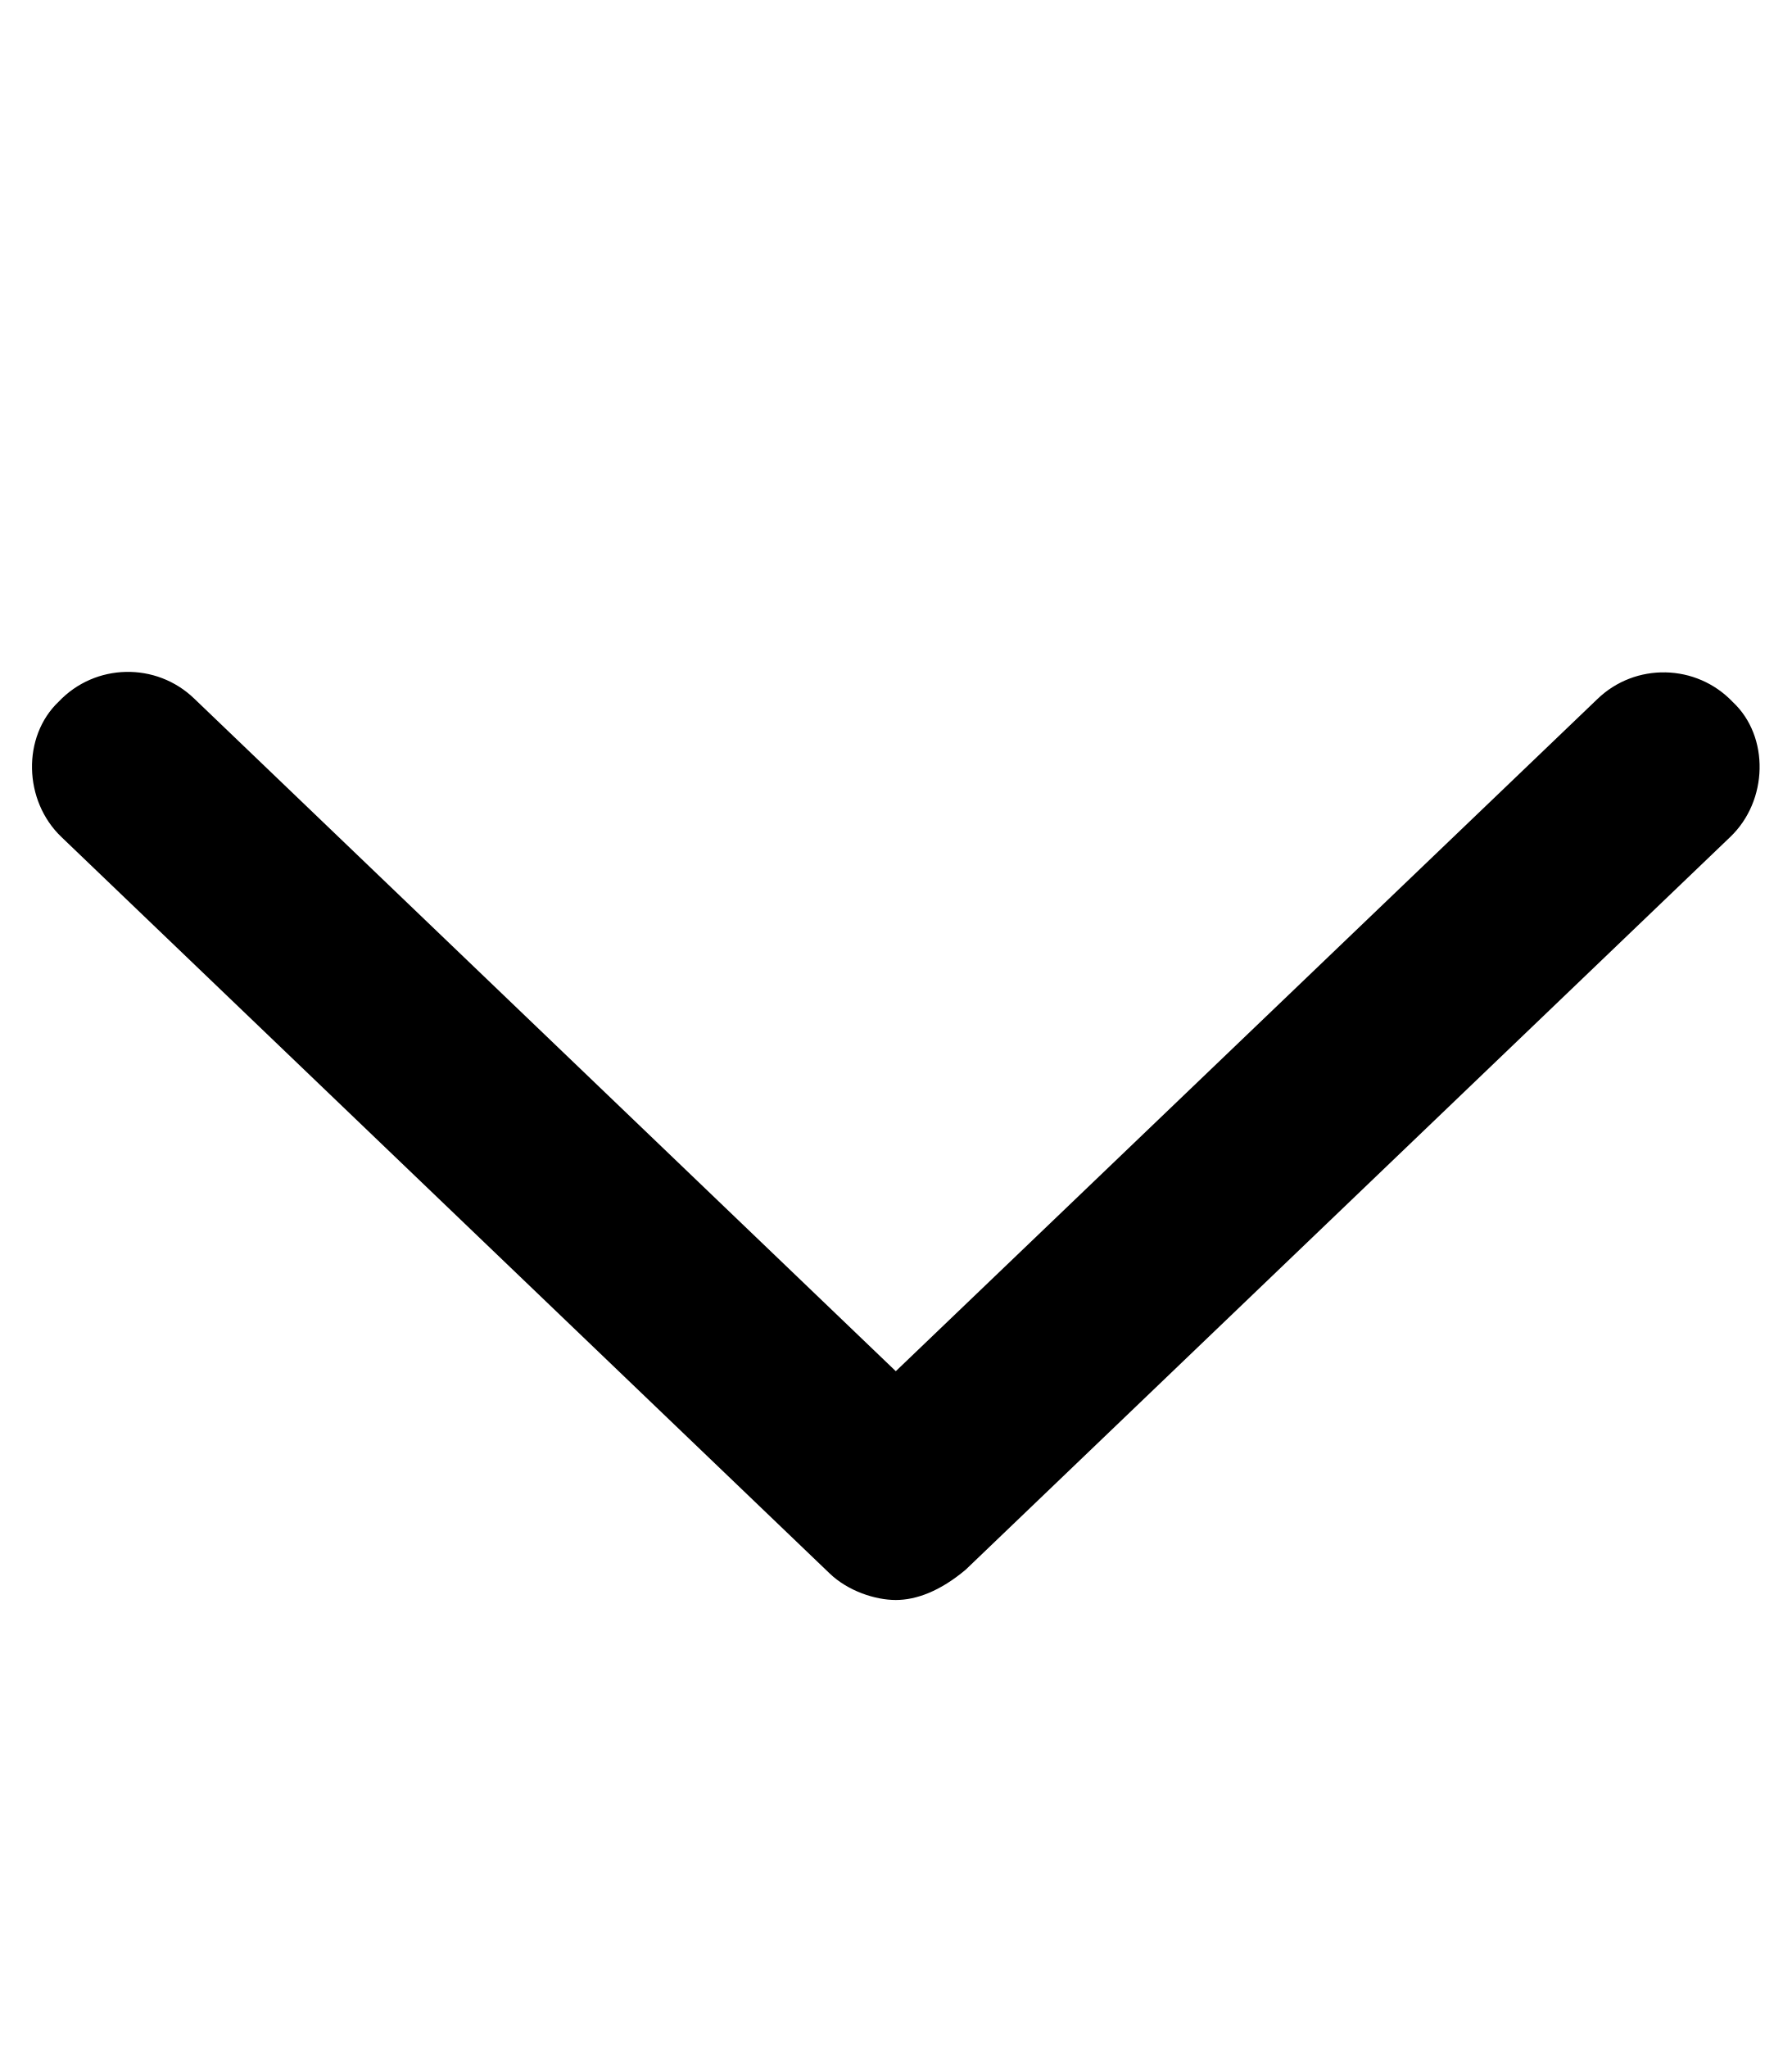
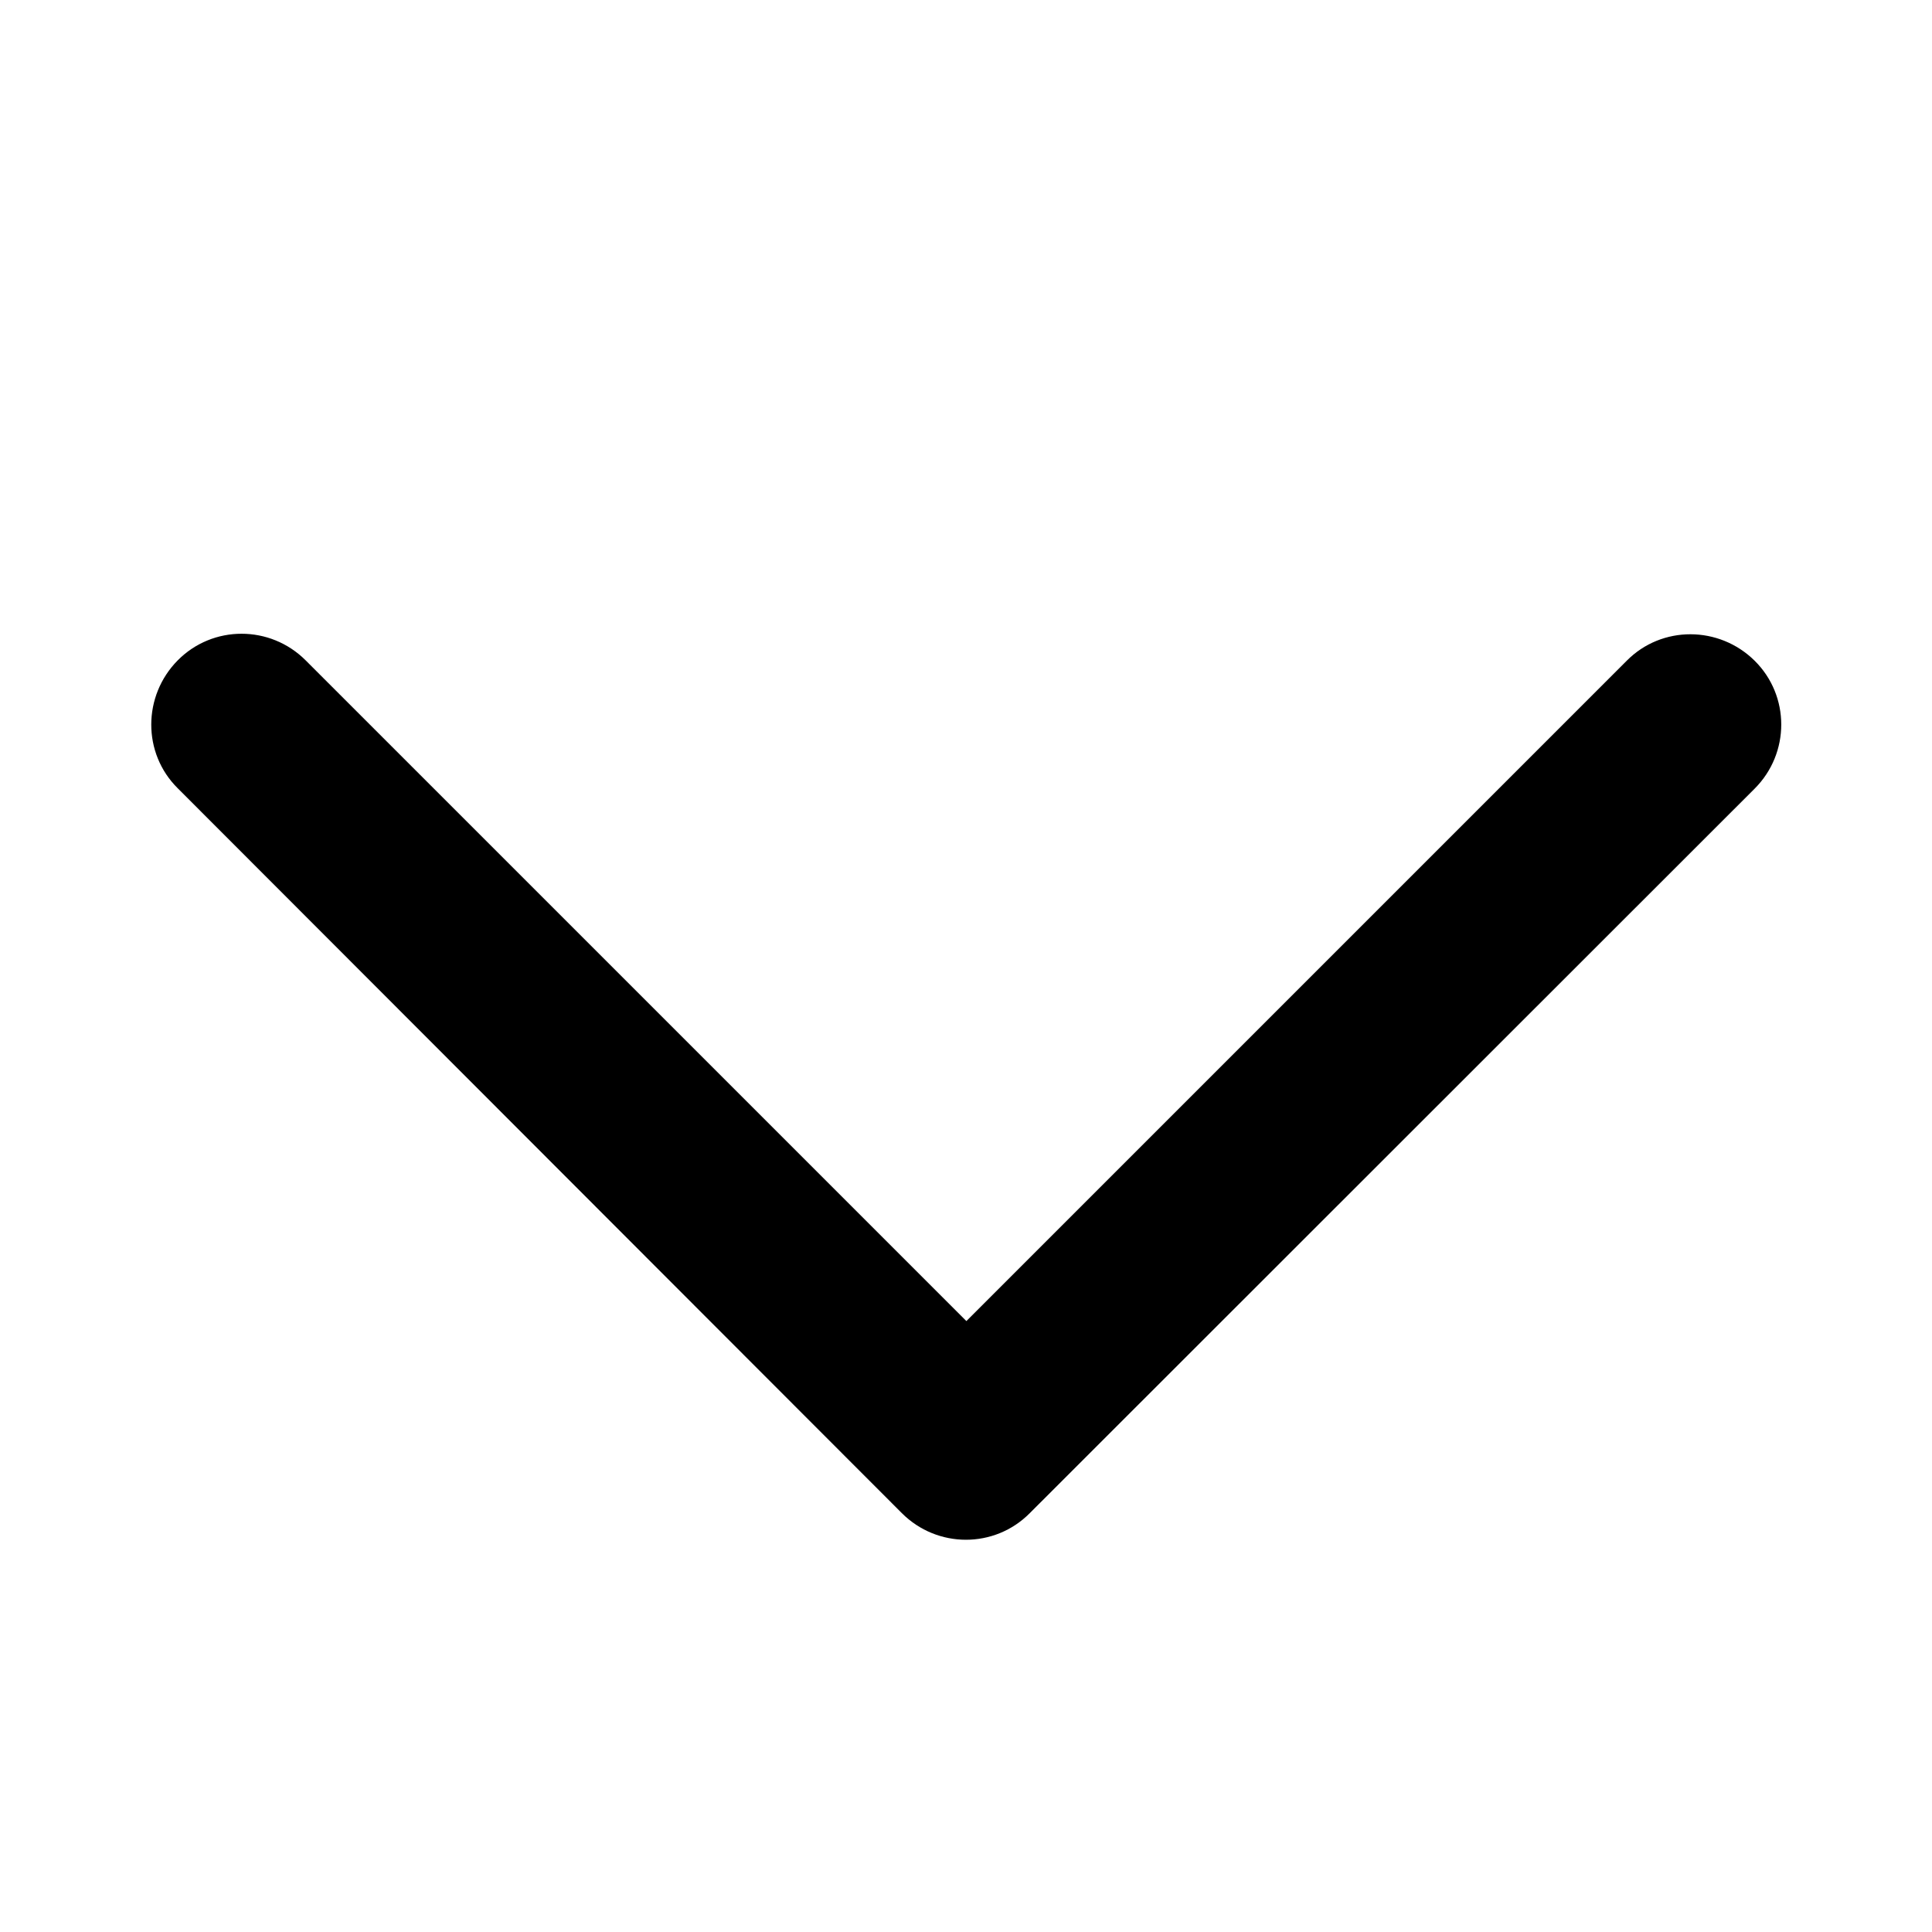
- <svg xmlns="http://www.w3.org/2000/svg" viewBox="0 0 448 512">
-   <path d="M432.6 209.3l-191.1 183.1C235.1 397.8 229.1 400 224 400s-11.97-2.219-16.59-6.688L15.41 209.3C5.814 200.2 5.502 184.1 14.69 175.4c9.125-9.625 24.38-9.938 33.91-.719L224 342.8l175.4-168c9.5-9.219 24.78-8.906 33.91 .719C442.5 184.1 442.2 200.2 432.6 209.3z" />
+ <svg xmlns="http://www.w3.org/2000/svg" viewBox="0 0 512 512">
+   <path d="M239 401c9.4 9.4 24.6 9.4 33.9 0L465 209c9.4-9.4 9.4-24.6 0-33.9s-24.6-9.4-33.9 0l-175 175L81 175c-9.4-9.4-24.6-9.4-33.9 0s-9.4 24.6 0 33.9L239 401z" />
</svg>
